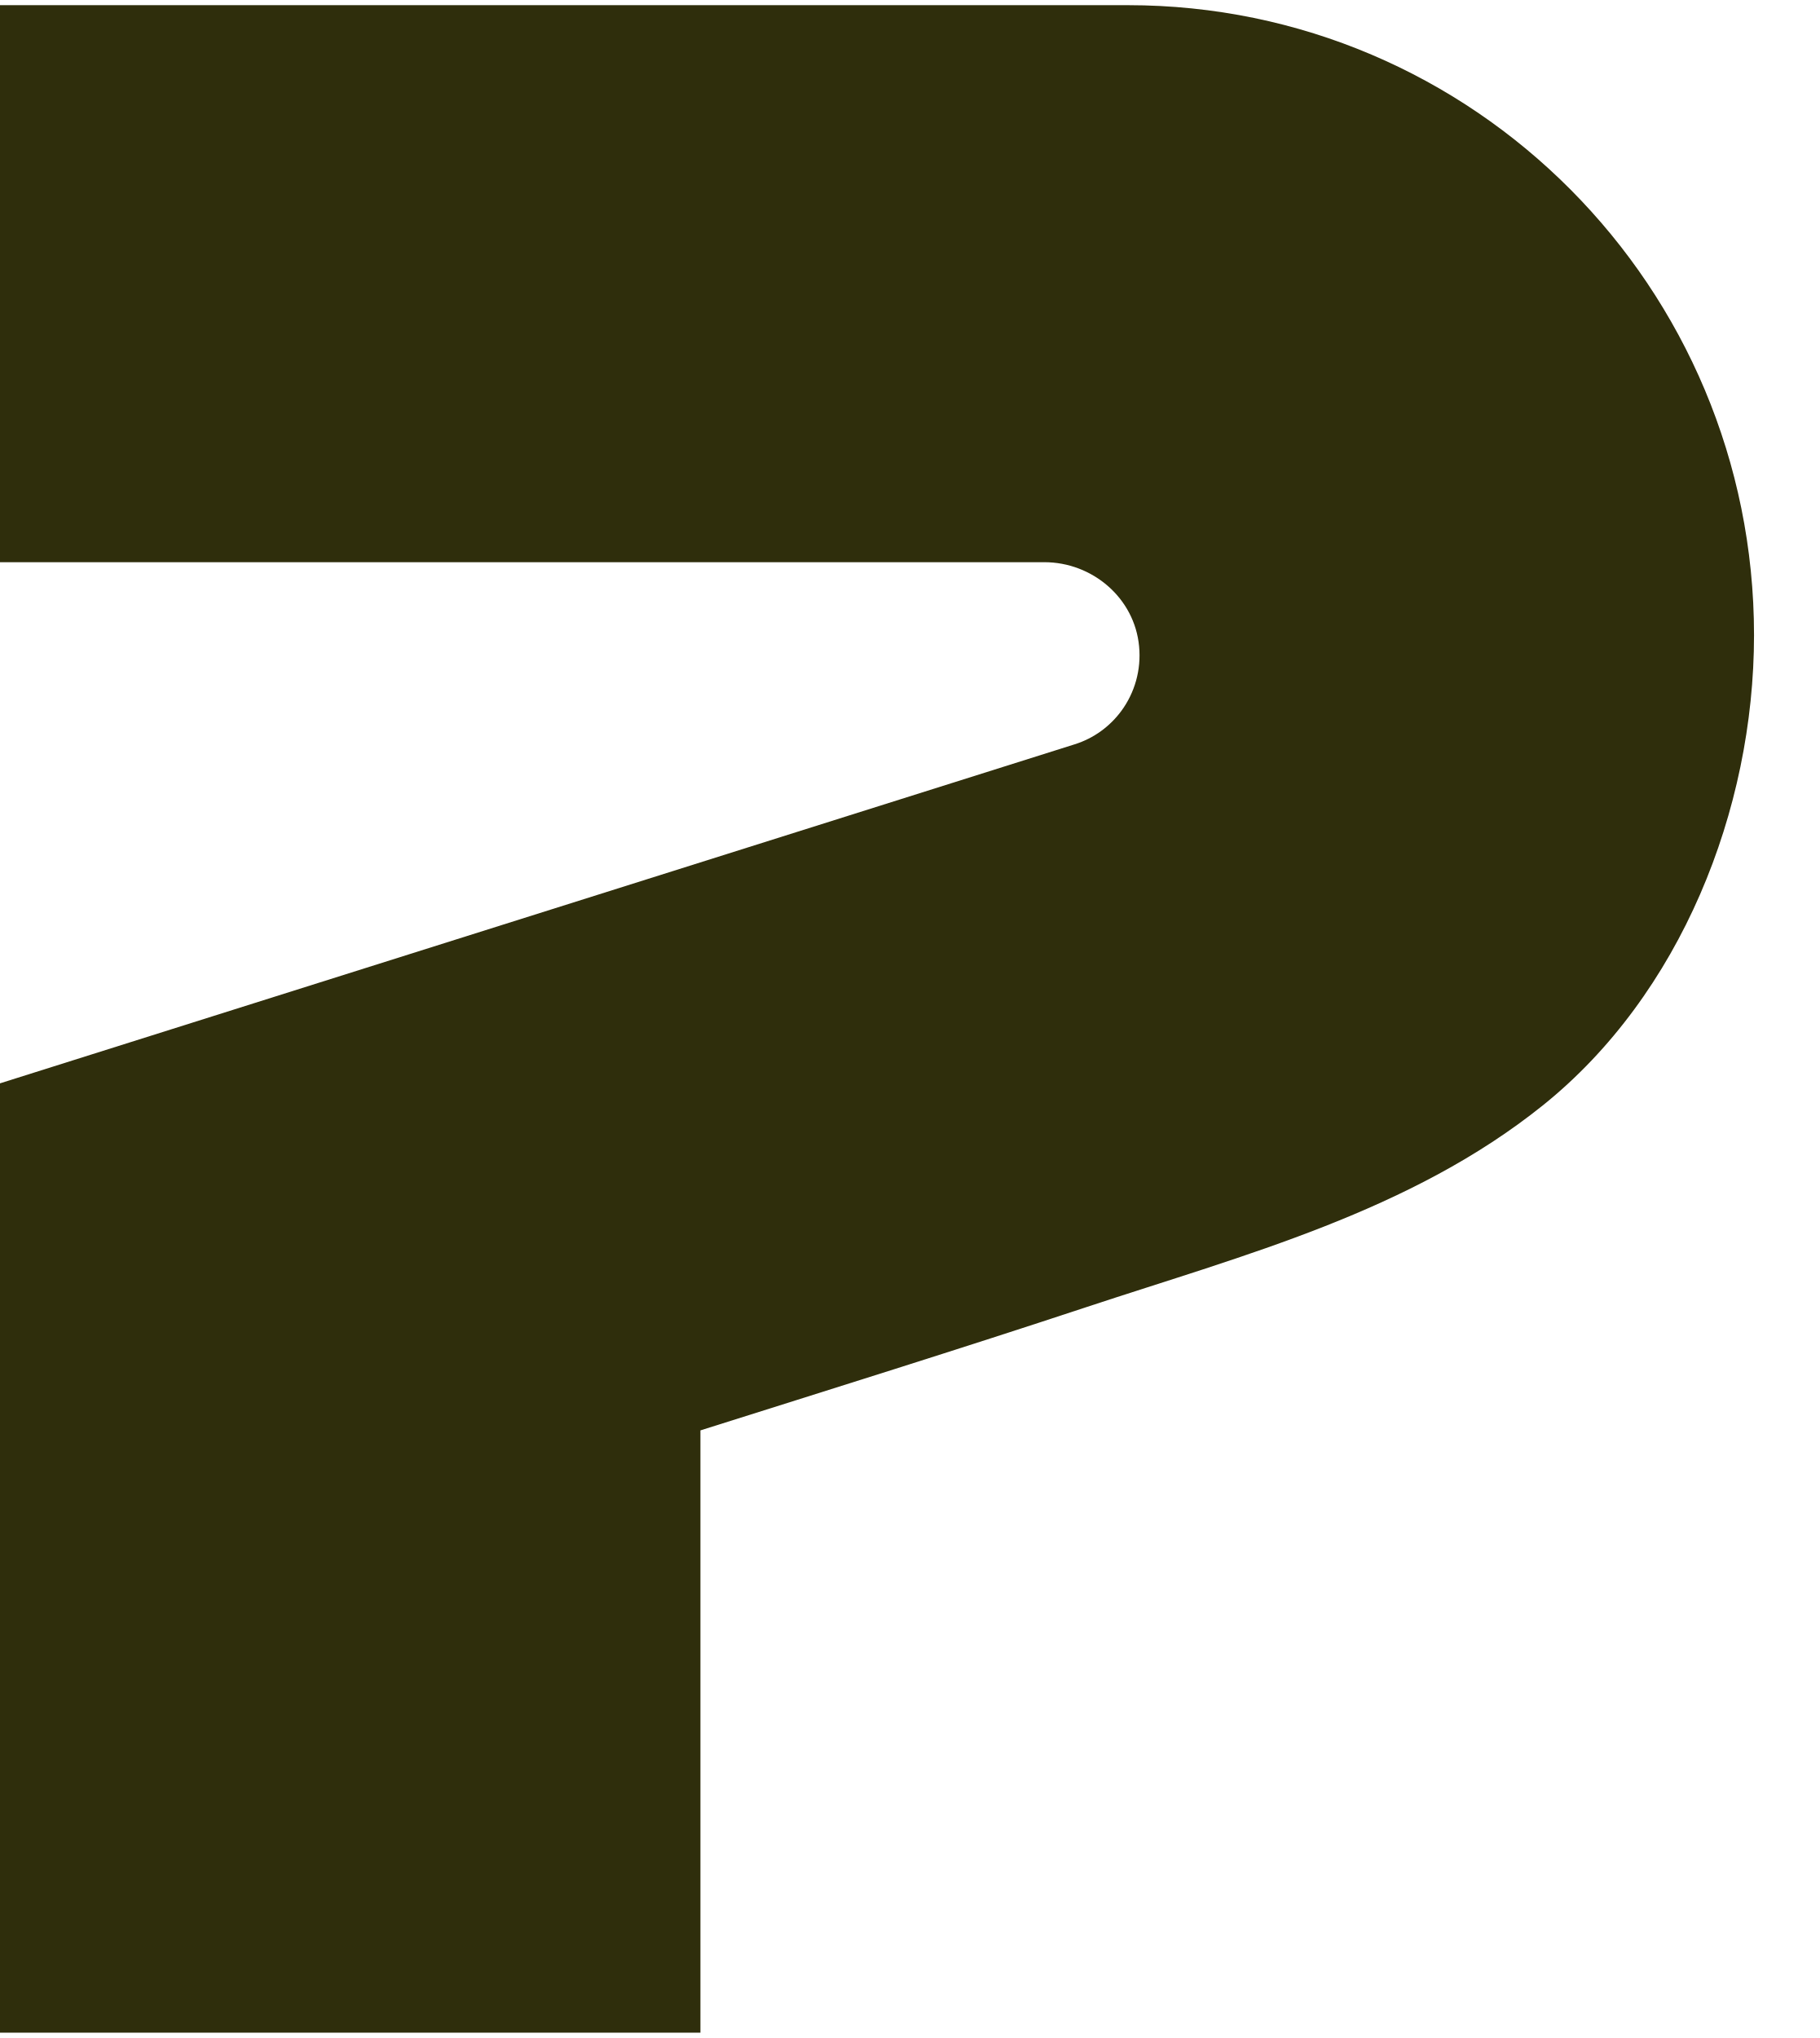
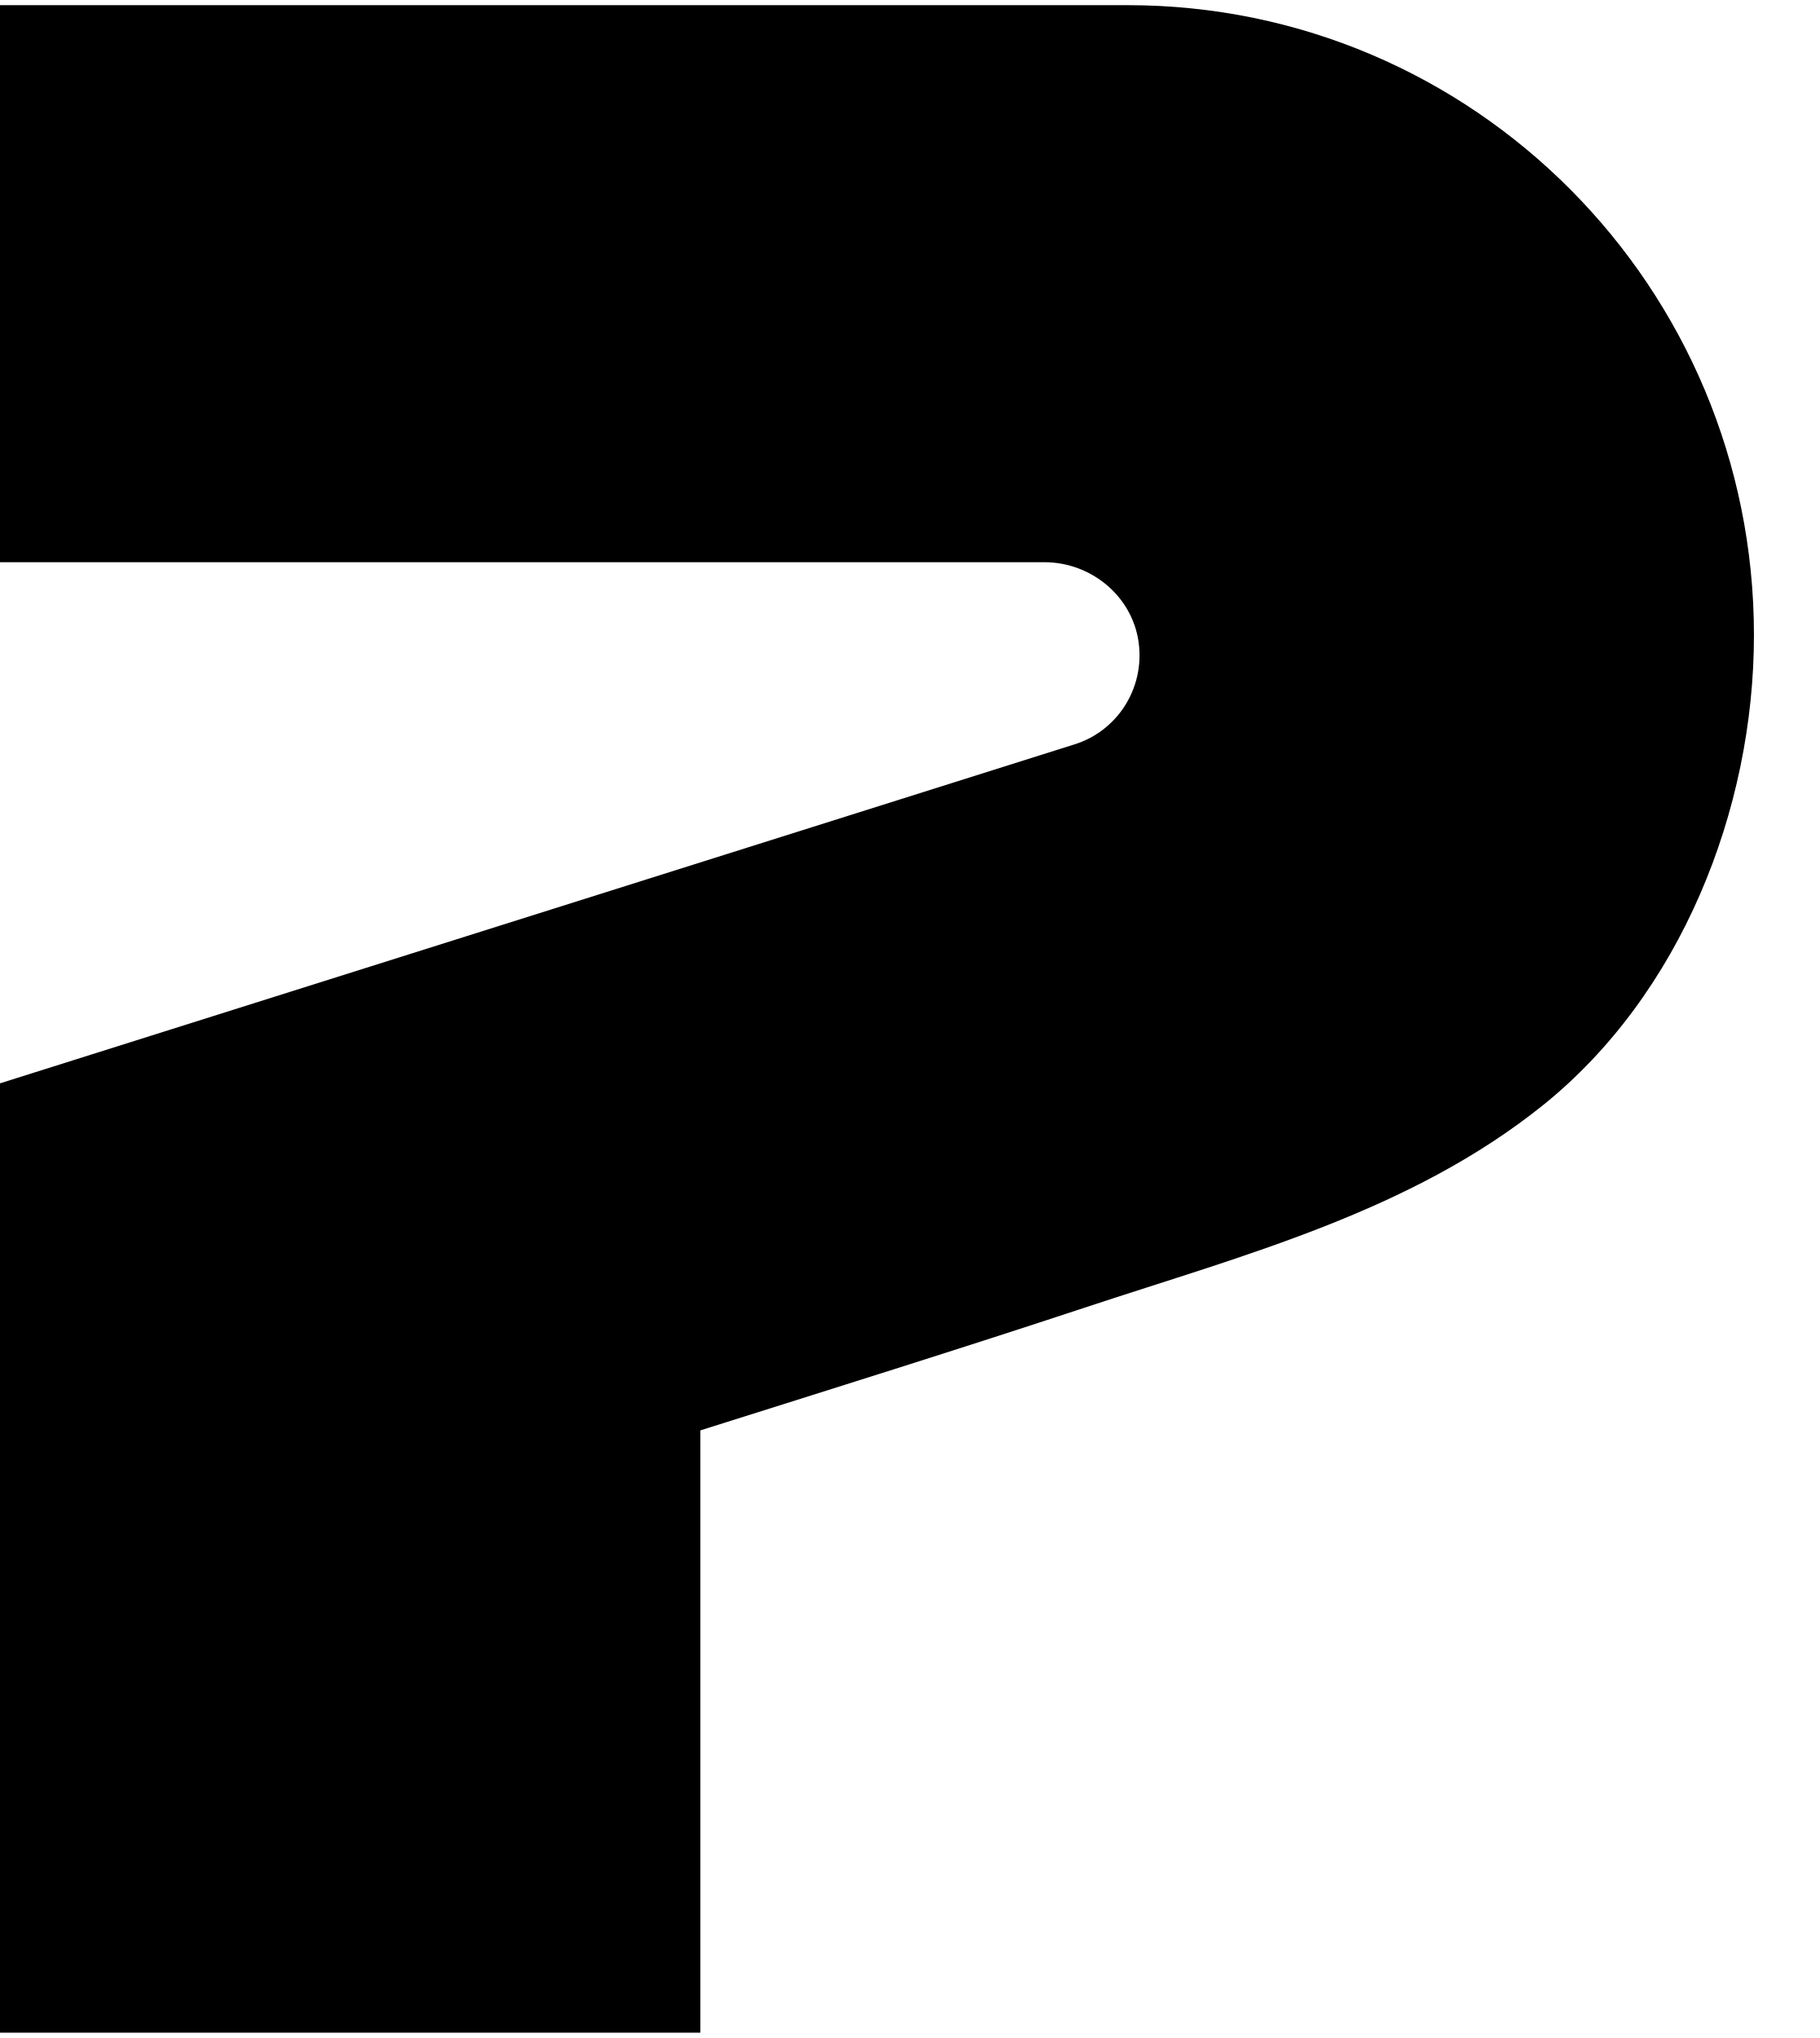
- <svg xmlns="http://www.w3.org/2000/svg" fill="none" height="28" viewBox="0 0 25 28" width="25">
-   <path d="m15.498.071h-15.498v7.653h14.351c.662 0 1.241.494 1.302 1.157.031.327-.062.636-.24.881-.157.215-.38.381-.645.464l-14.768 4.658v13.043h9.625v-8.275c1.77-.559 3.542-1.111 5.305-1.694 2.171-.718 4.453-1.312 6.273-2.773 1.89-1.519 2.9-4.054 2.9-6.459 0-4.781-3.852-8.655-8.605-8.655z" fill="#2f2e0c" />
+ <svg xmlns="http://www.w3.org/2000/svg" viewBox="0 0 25 28" fill="currentColor">
+   <path d="M15.498.071H0v7.653h14.351c.662 0 1.241.494 1.302 1.157.031.327-.062.635-.24.881-.157.215-.38.381-.645.464L0 14.884v13.043h9.624v-8.275c1.77-.559 3.542-1.111 5.305-1.694 2.171-.718 4.453-1.312 6.273-2.773 1.89-1.519 2.9-4.054 2.9-6.459 0-4.781-3.852-8.655-8.605-8.655z" />
</svg>
